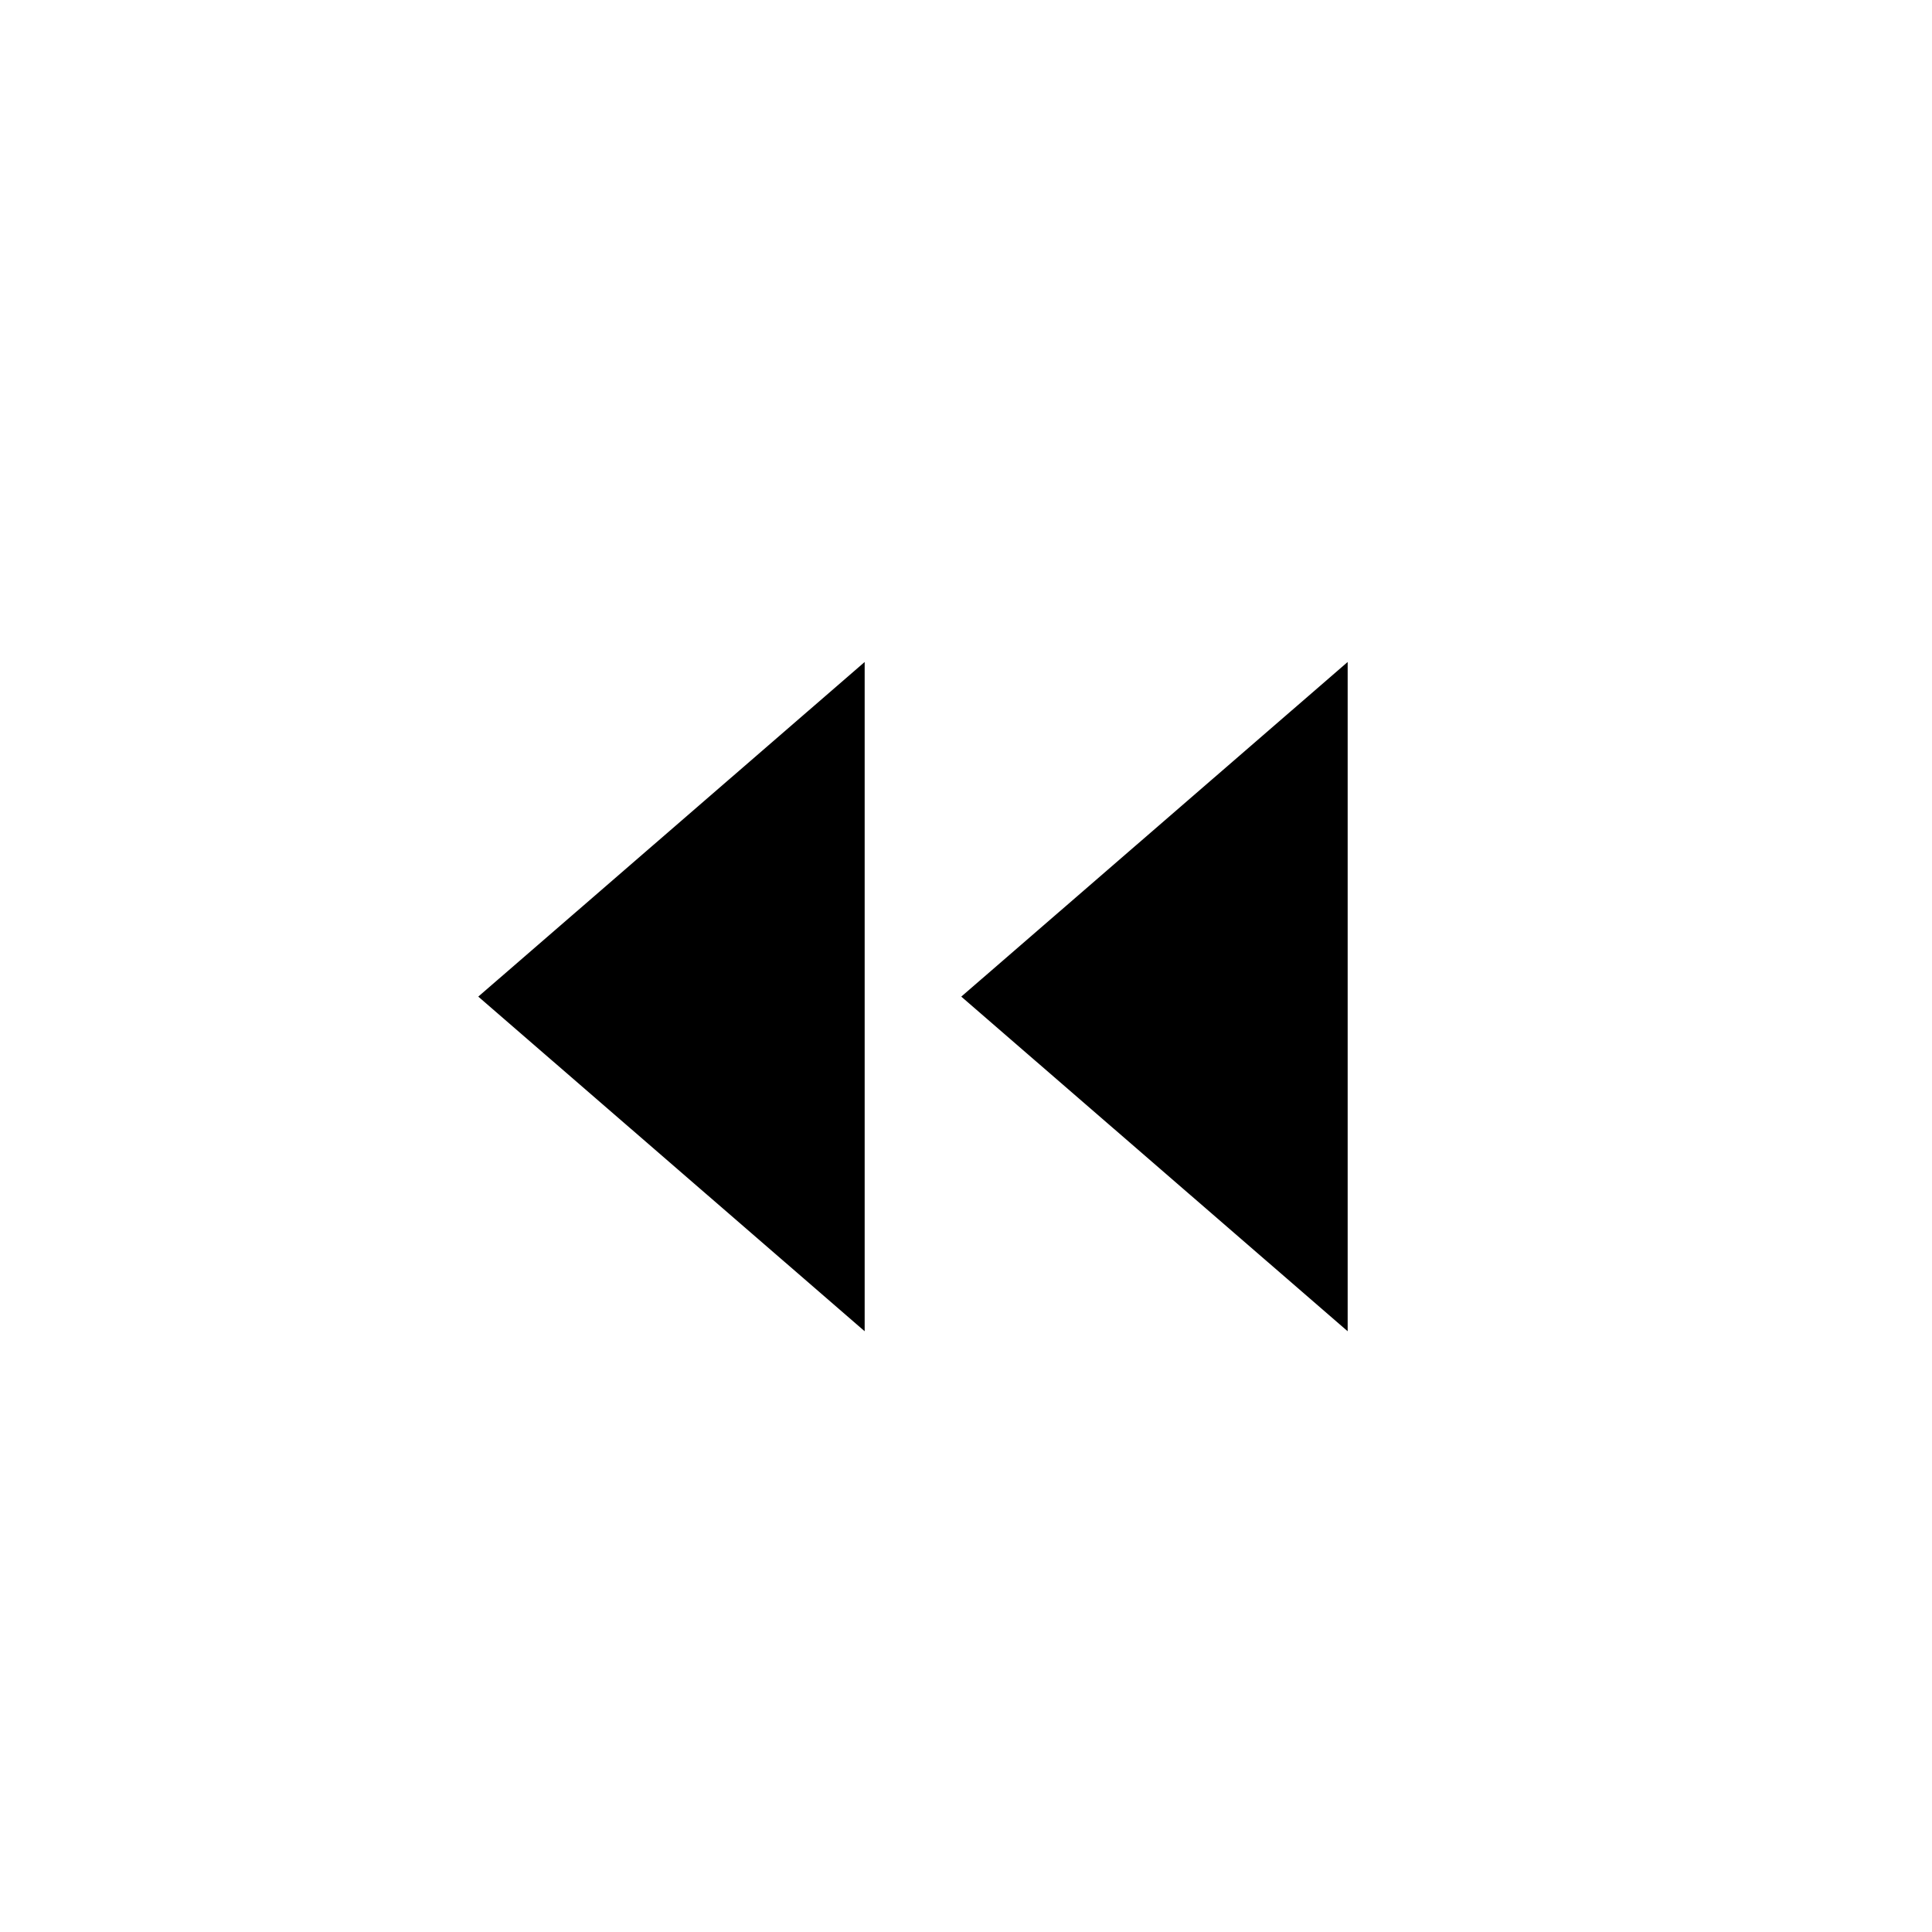
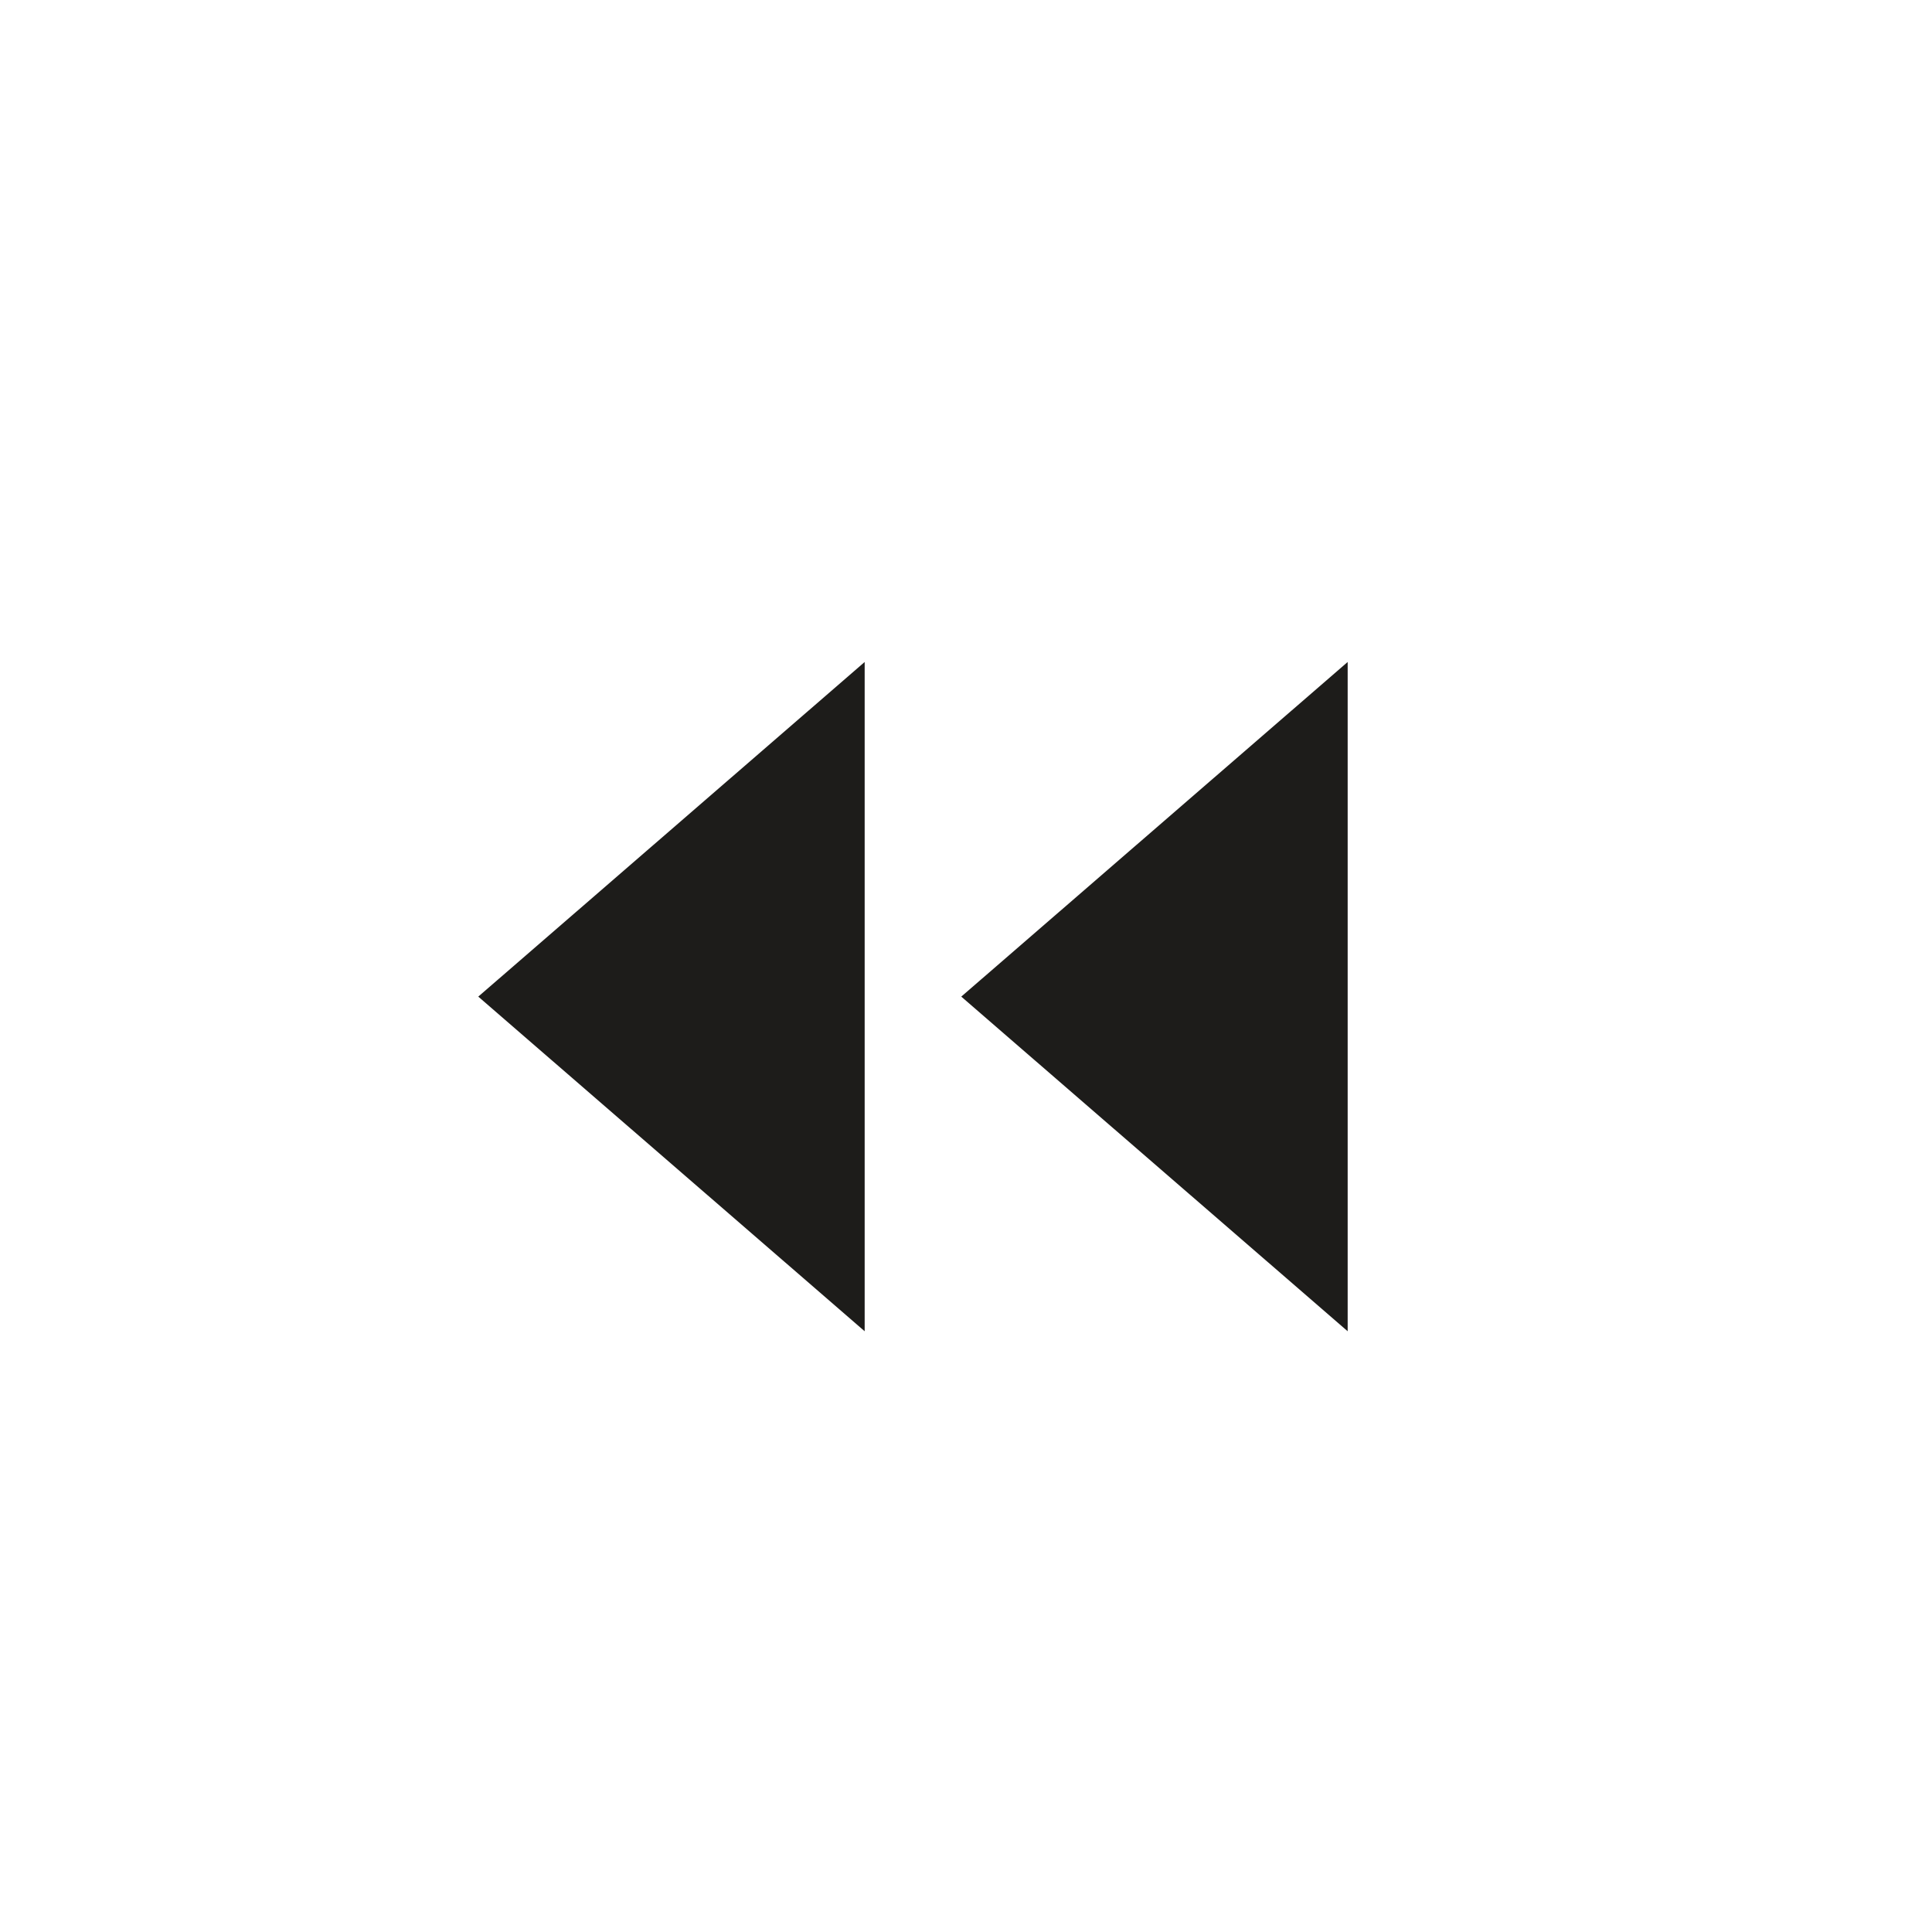
<svg xmlns="http://www.w3.org/2000/svg" width="40" height="40" viewBox="0 0 40 40" fill="none">
-   <path d="M17.902 27.562L9.902 20.634L17.902 13.706L17.902 27.562Z" fill="black" />
-   <path d="M27.902 27.562L19.902 20.634L27.902 13.706L27.902 27.562Z" fill="black" />
+   <path d="M17.902 27.562L9.902 20.634L17.902 13.706L17.902 27.562Z" fill="#1d1c1a" />
+   <path d="M27.902 27.562L19.902 20.634L27.902 13.706L27.902 27.562Z" fill="#1d1c1a" />
</svg>
